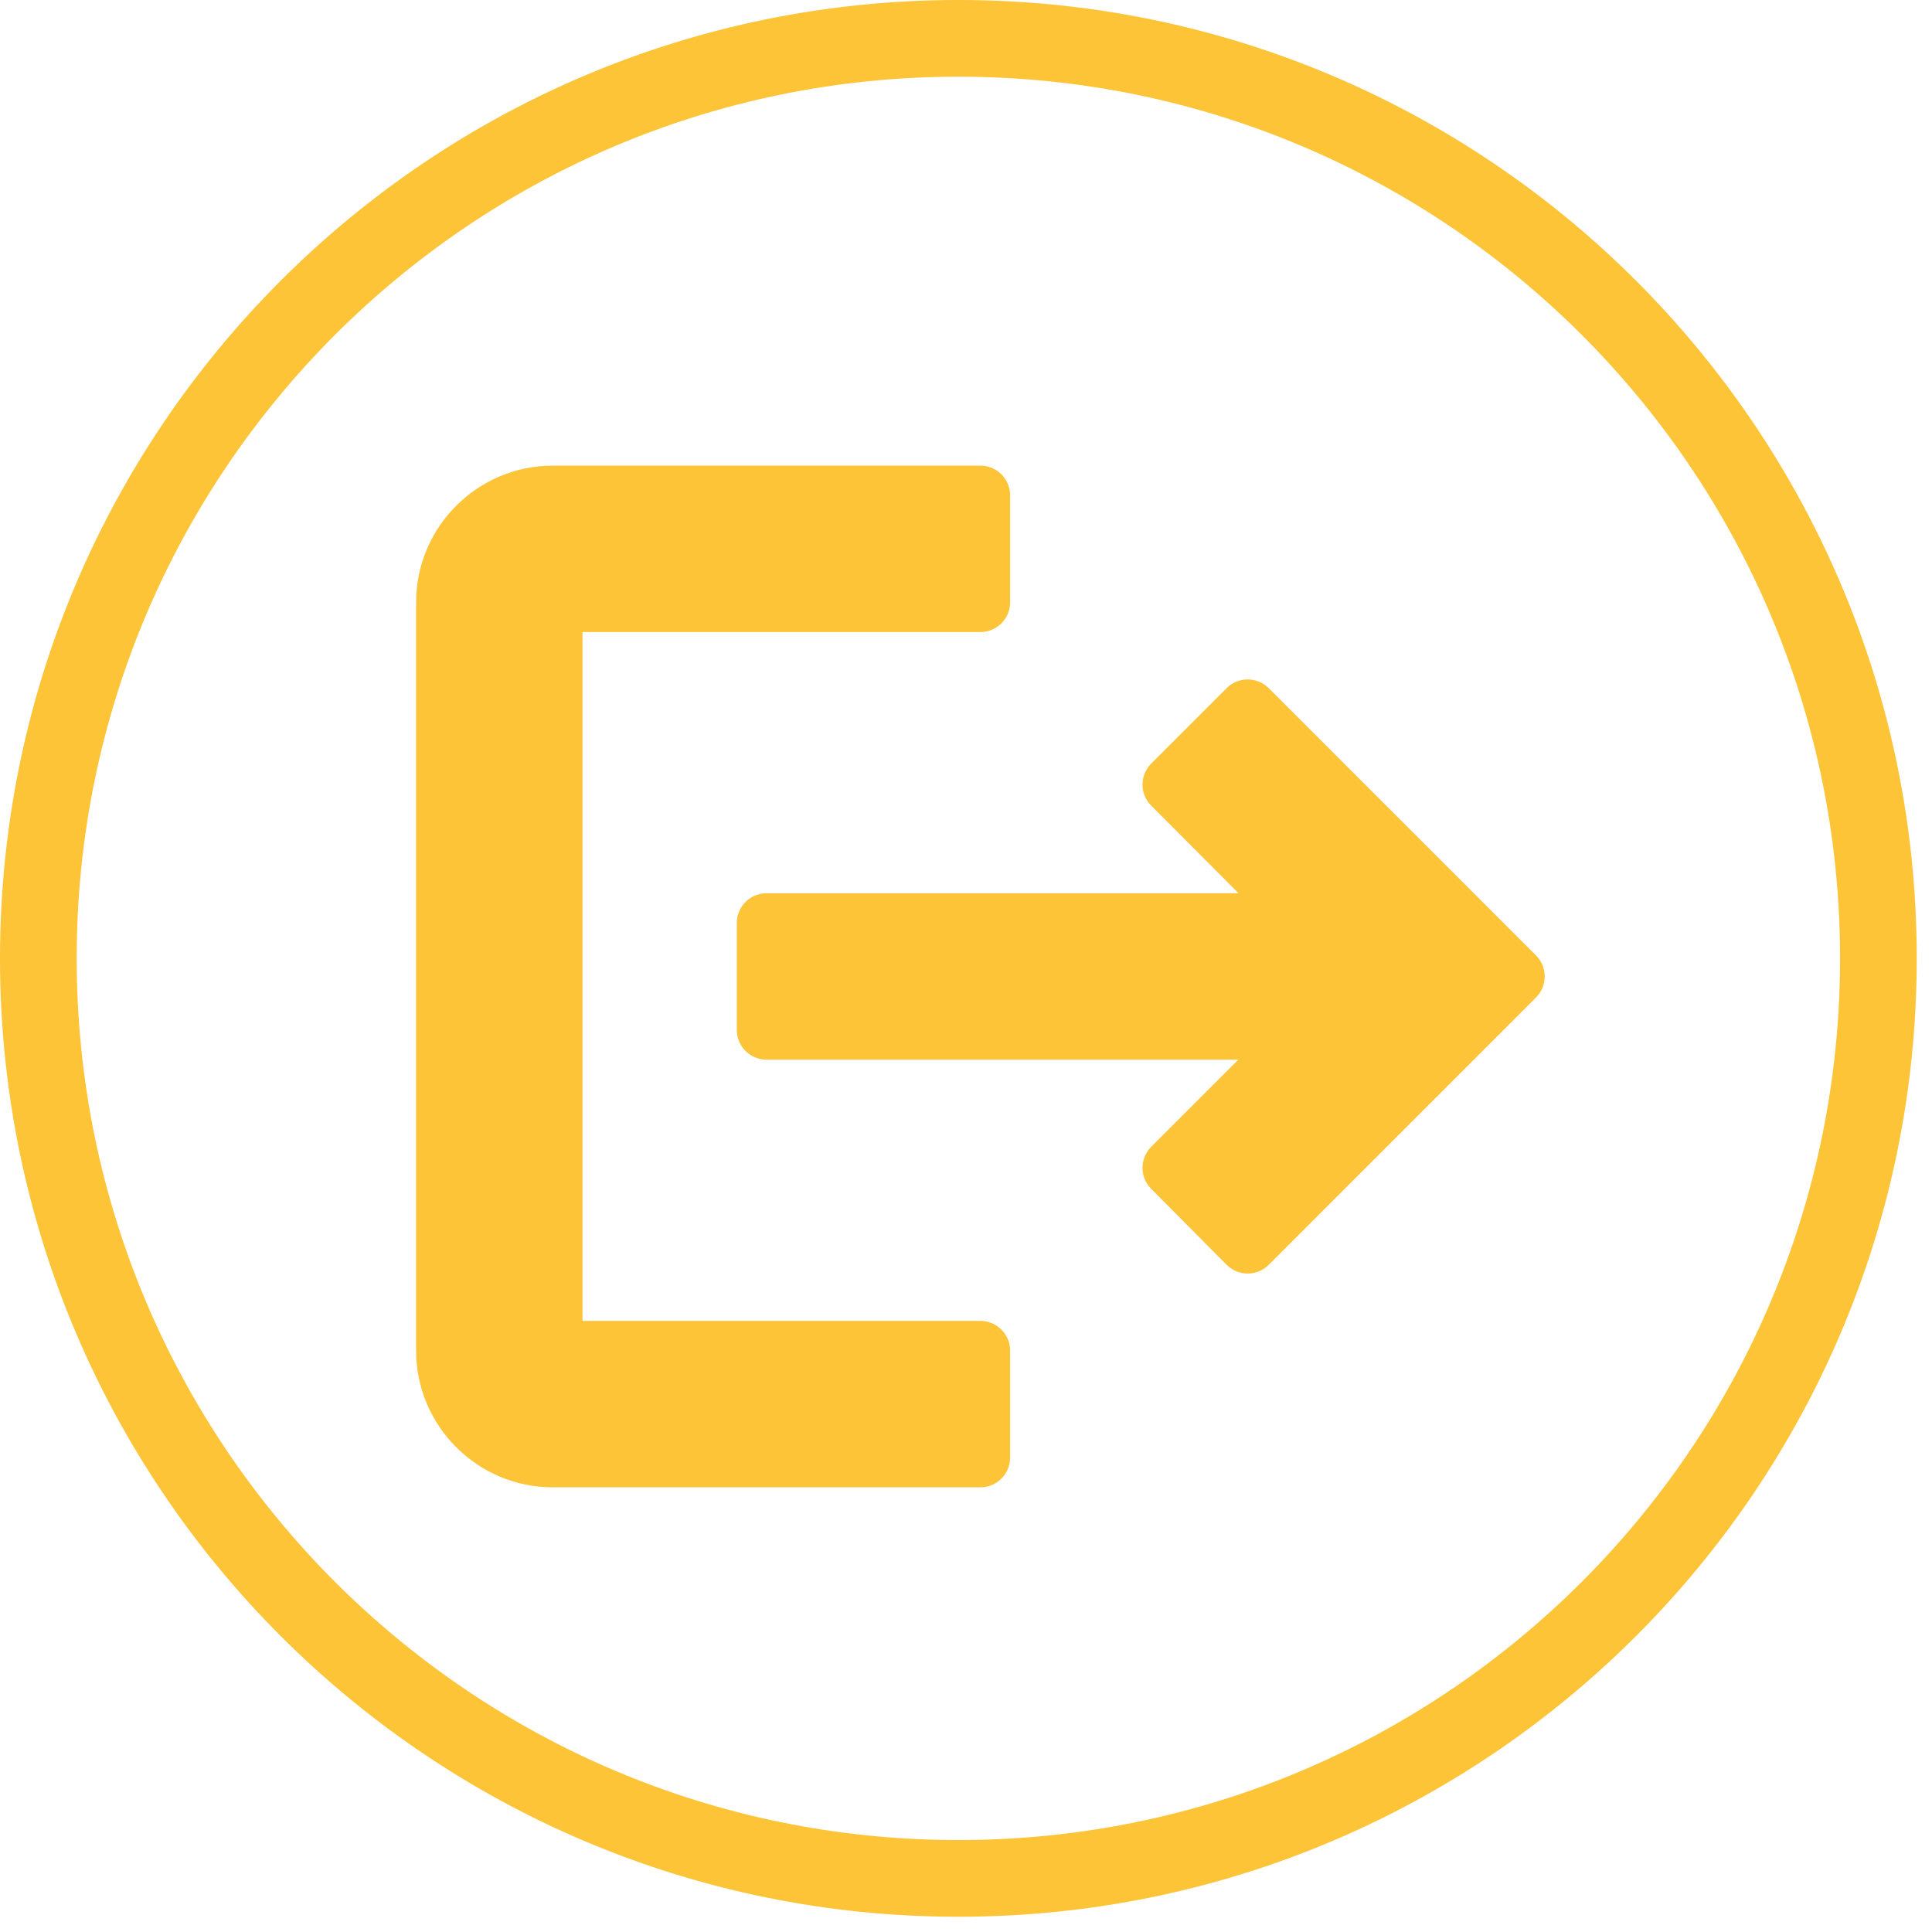
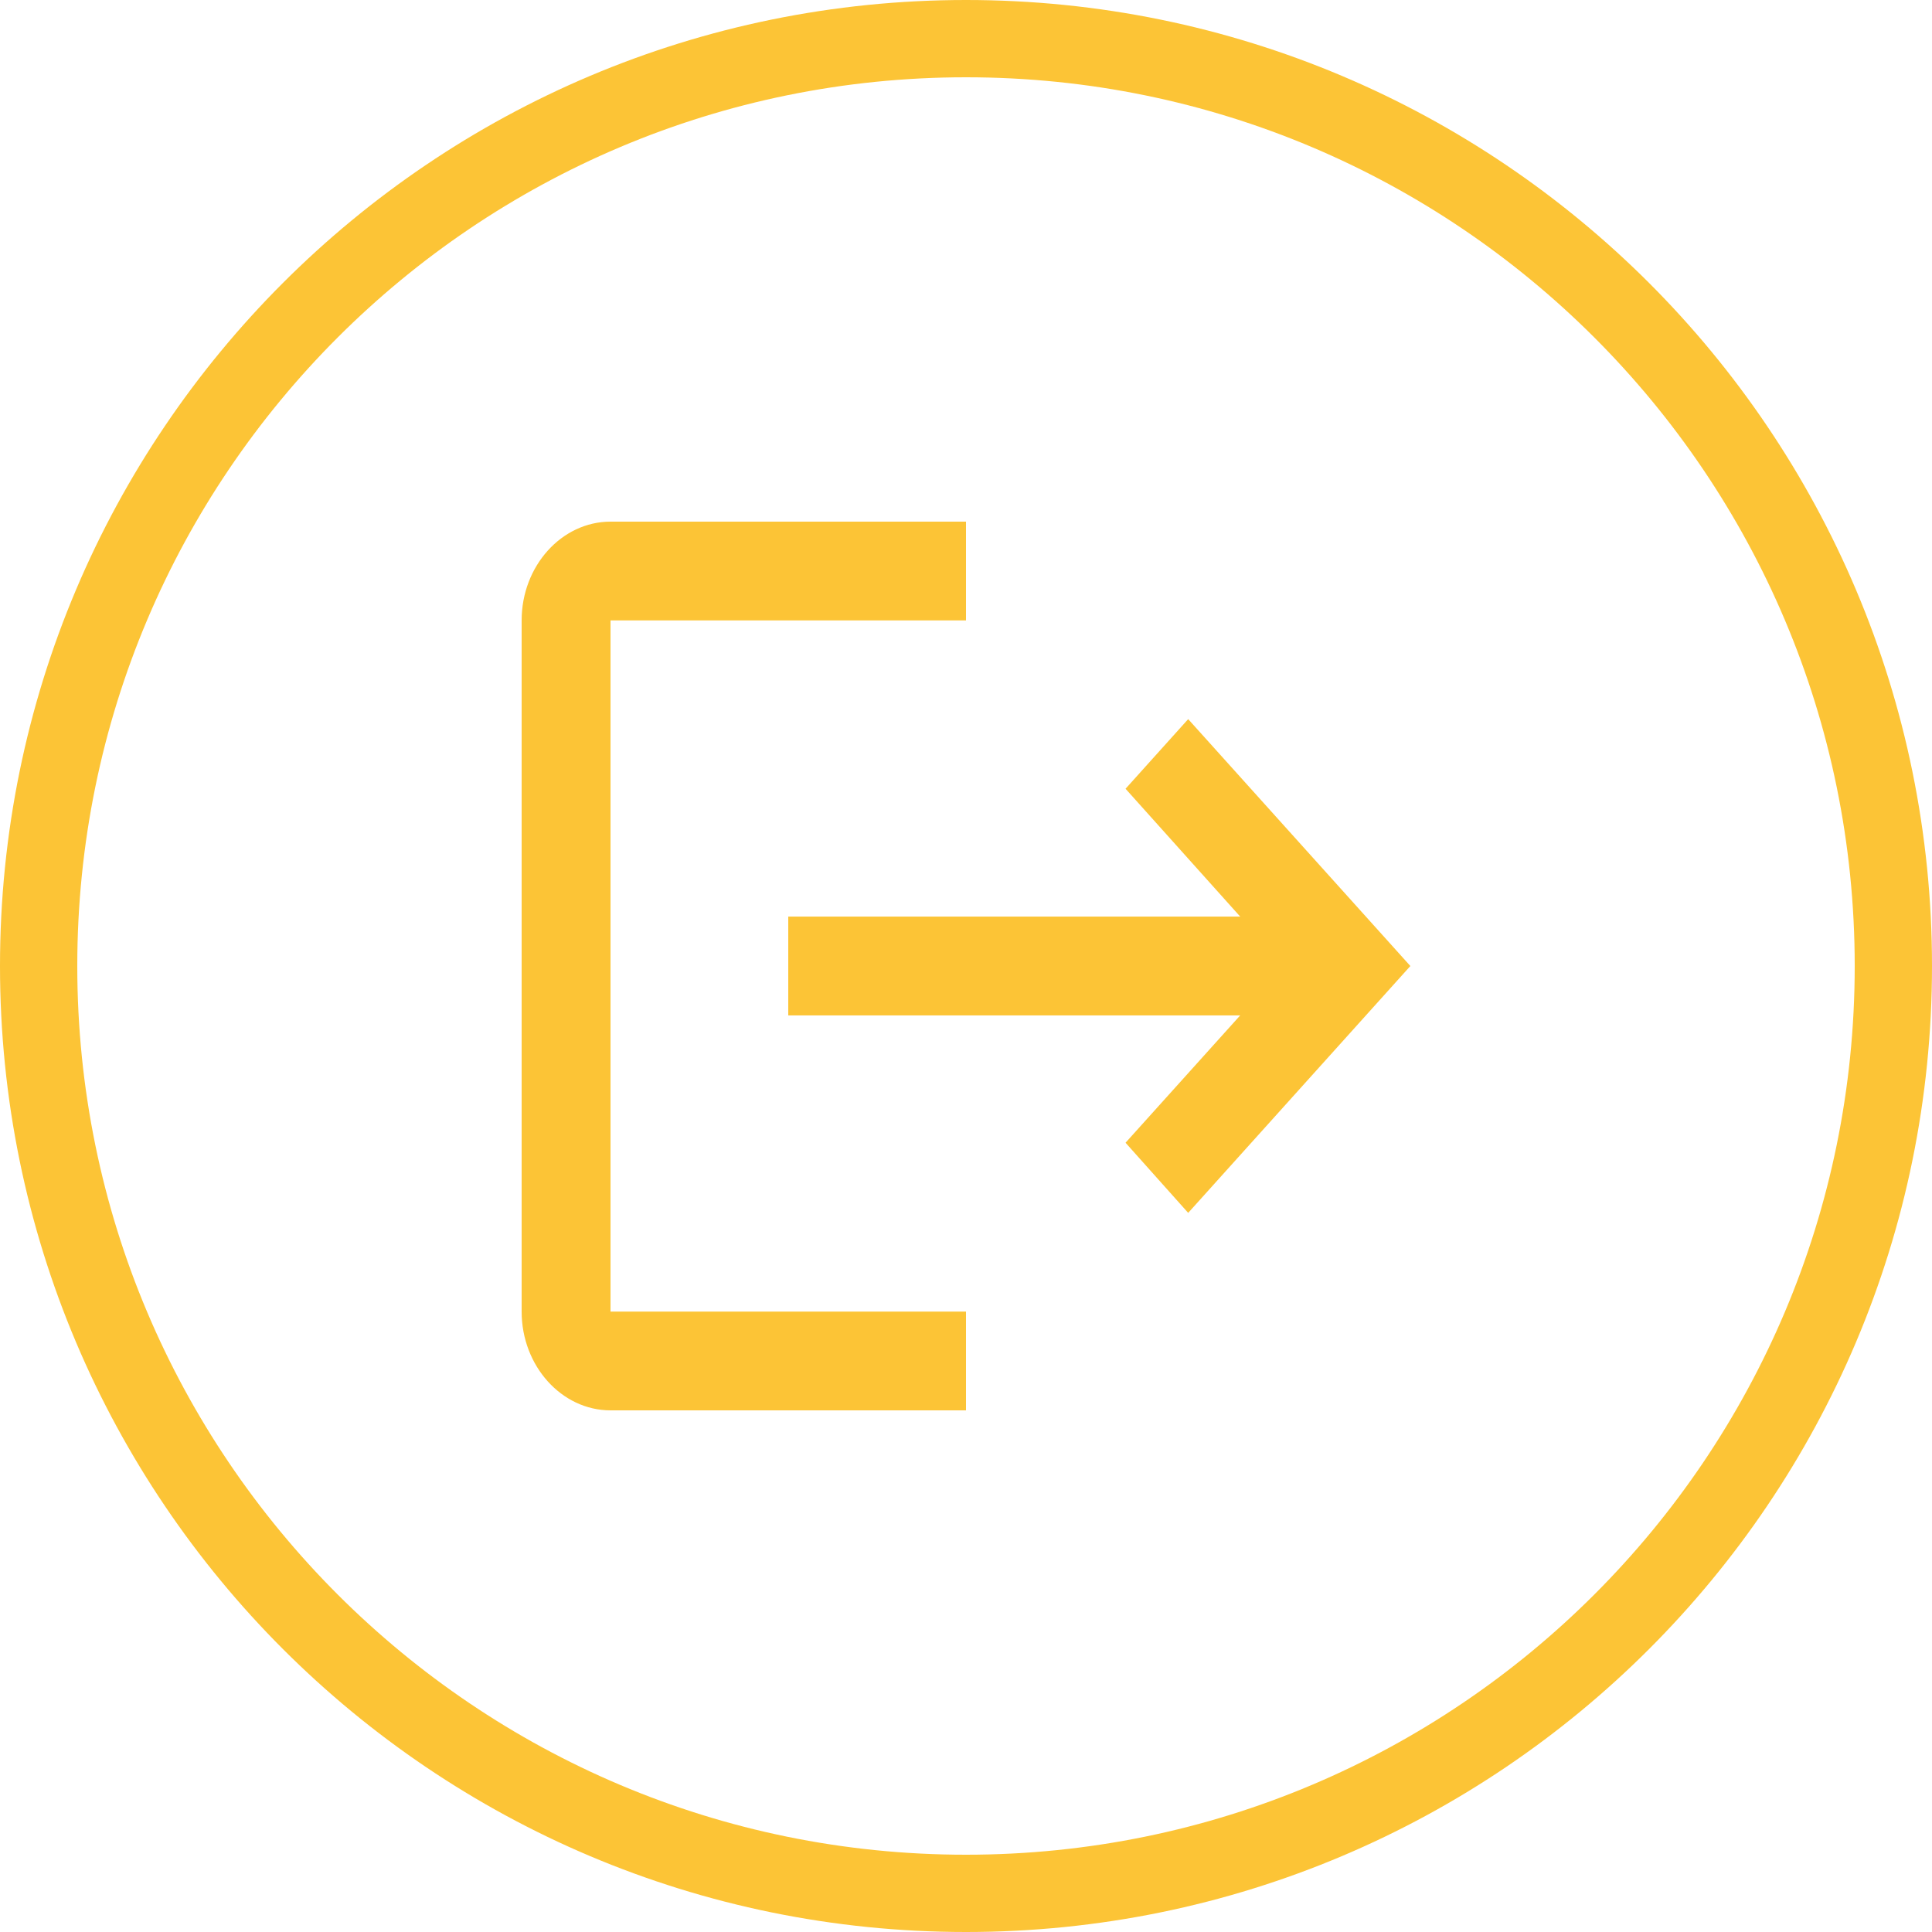
- <svg xmlns="http://www.w3.org/2000/svg" width="39" height="39" viewBox="0 0 39 39" fill="none">
-   <rect x="0.774" y="0.774" width="37.144" height="37.144" rx="18.572" stroke="#FCC436" stroke-width="1.548" />
-   <path d="M25.186 14.316L23.664 15.838L26.448 18.632H15.474V20.79H26.448L23.664 23.574L25.186 25.107L30.581 19.711L25.186 14.316ZM11.158 12.158H19.79V10H11.158C9.971 10 9 10.971 9 12.158V27.265C9 28.452 9.971 29.423 11.158 29.423H19.79V27.265H11.158V12.158Z" fill="#FCC436" stroke="#FCC436" stroke-width="1.201" stroke-linejoin="round" />
+ <svg xmlns="http://www.w3.org/2000/svg" viewBox="0 0 100 100" style="enable-background:new 0 0 100 100">
+   <circle style="fill:none;stroke:#fcc436;stroke-width:4px" cx="50" cy="50" r="48" />
+   <path d="m61.5 37.222-3.242 3.604 5.934 6.617H40.8v5.114h23.392l-5.934 6.591 3.242 3.63L73 50.001 61.5 37.222zm-29.9-5.111H50V27H31.6c-2.53 0-4.6 2.3-4.6 5.111v35.778C27 70.7 29.07 73 31.6 73H50v-5.111H31.6V32.111z" fill="#FCC436" />
</svg>
